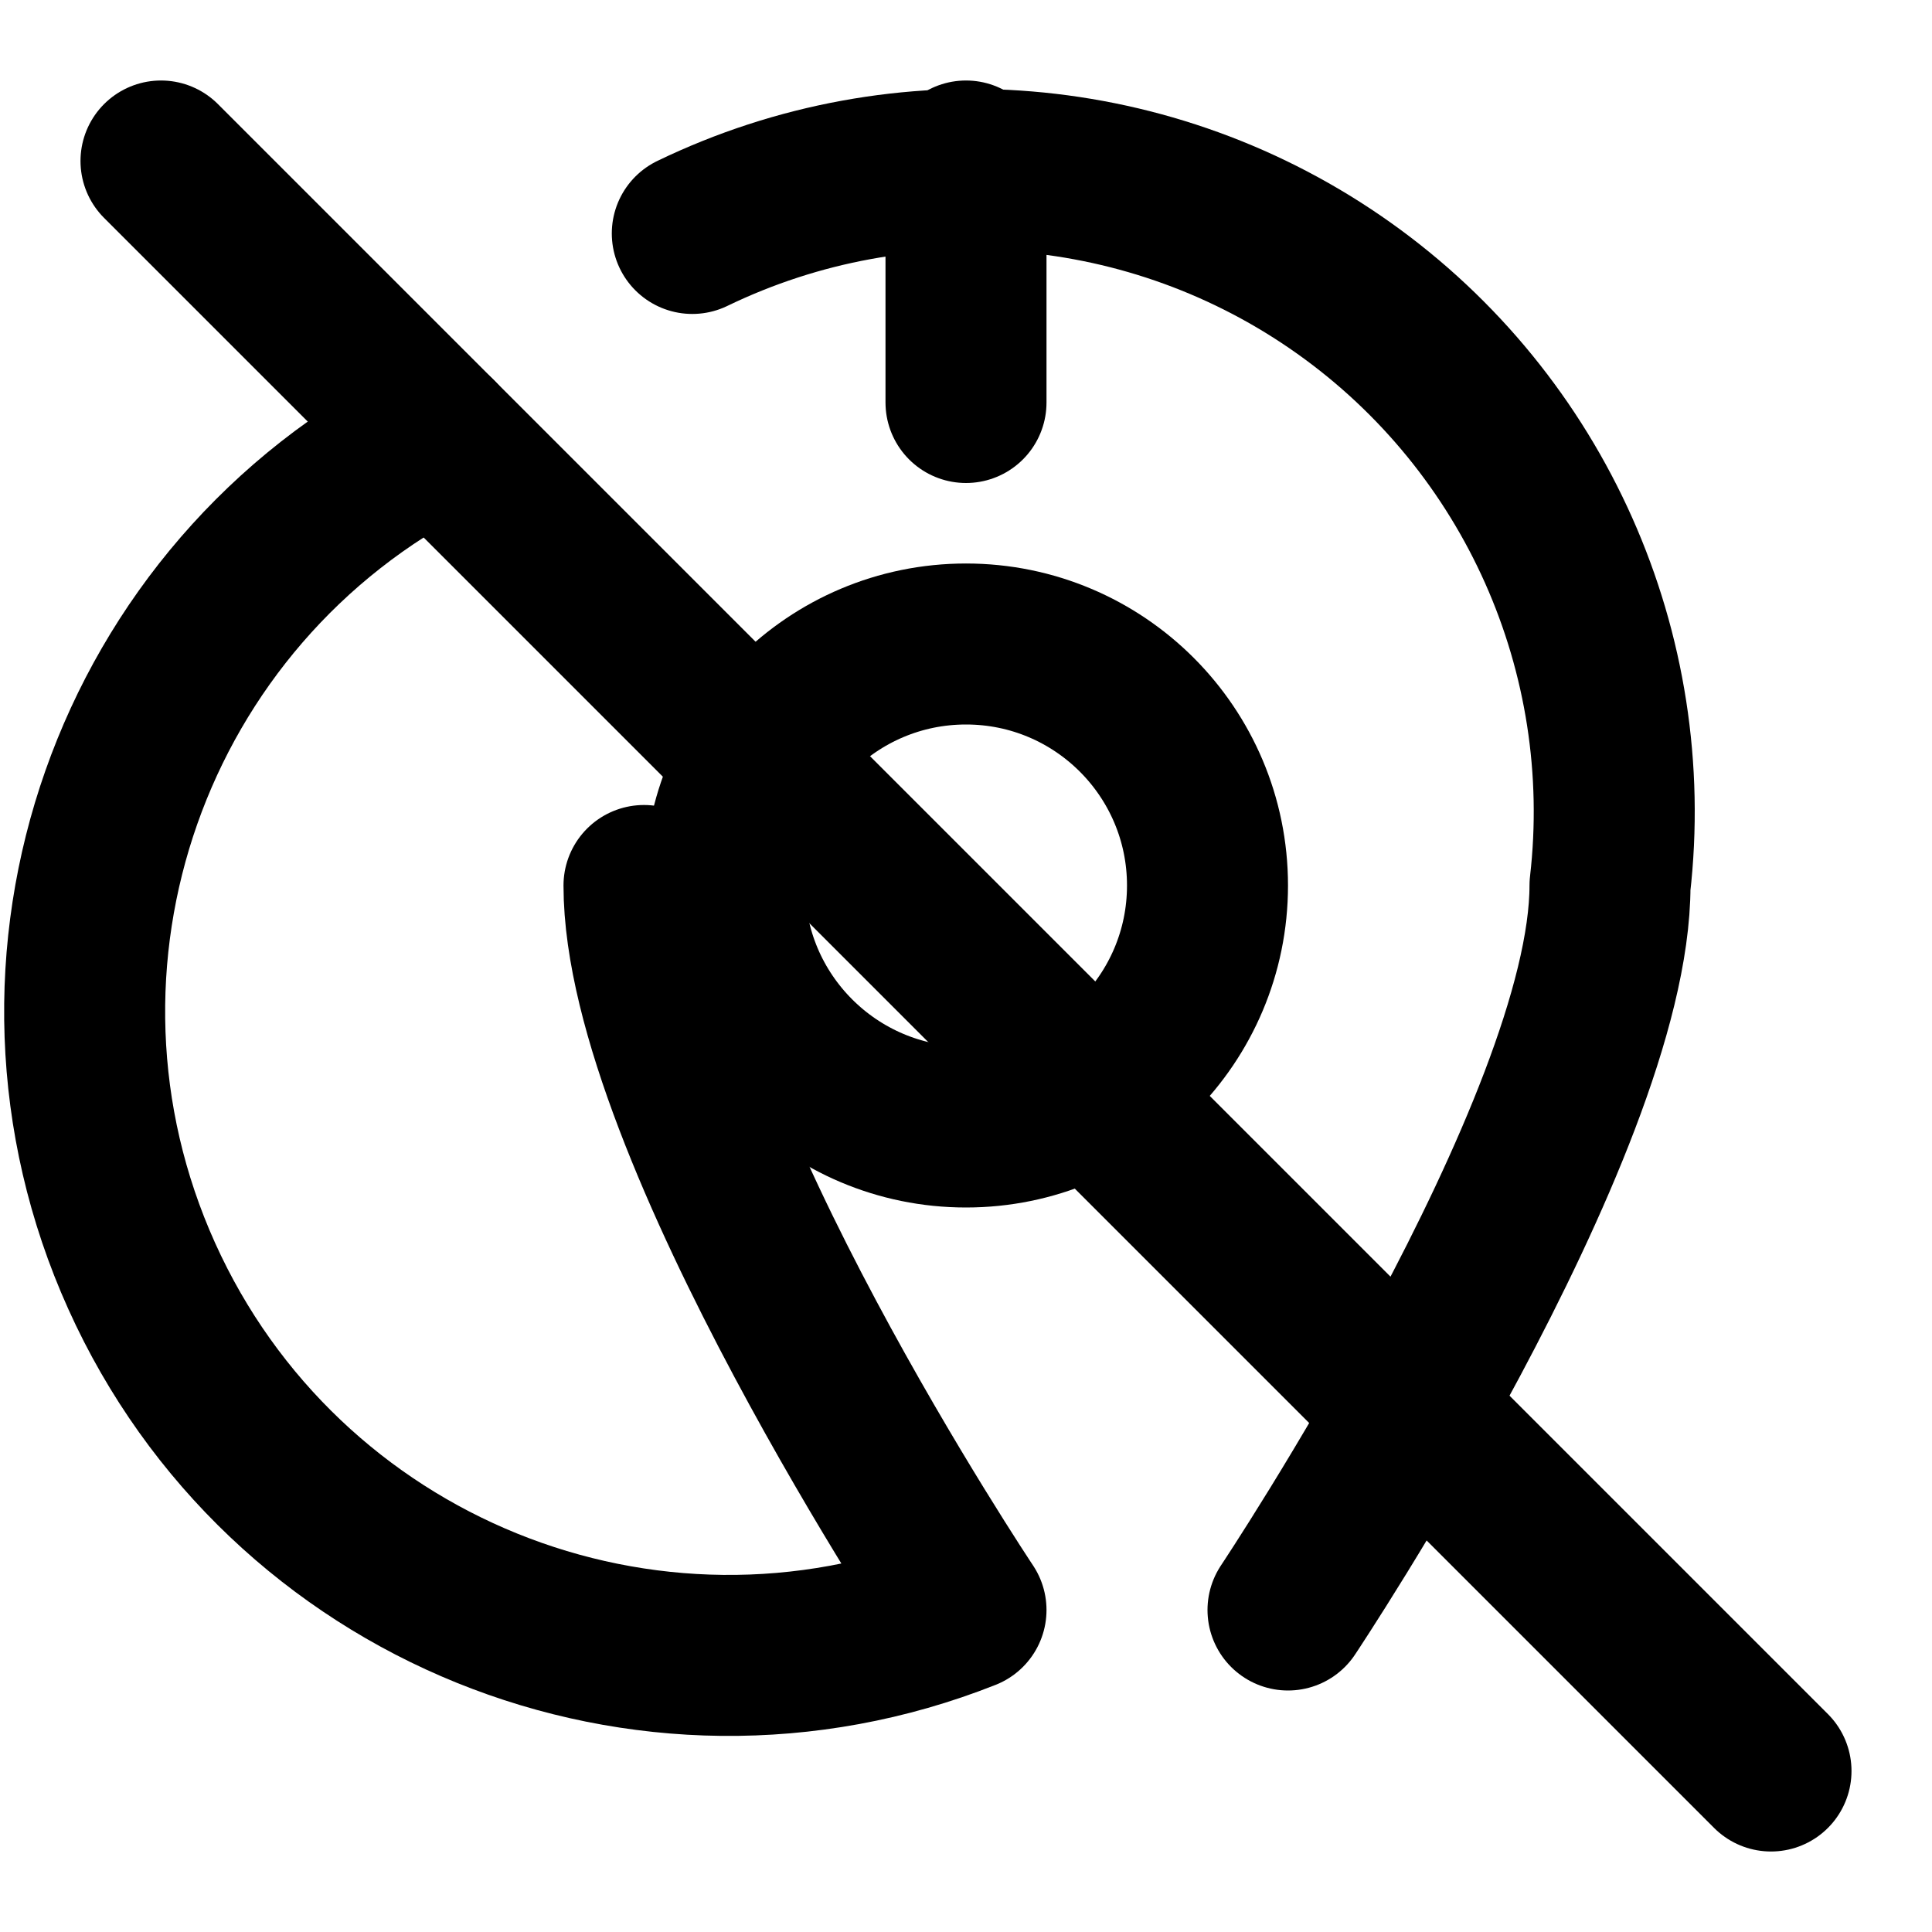
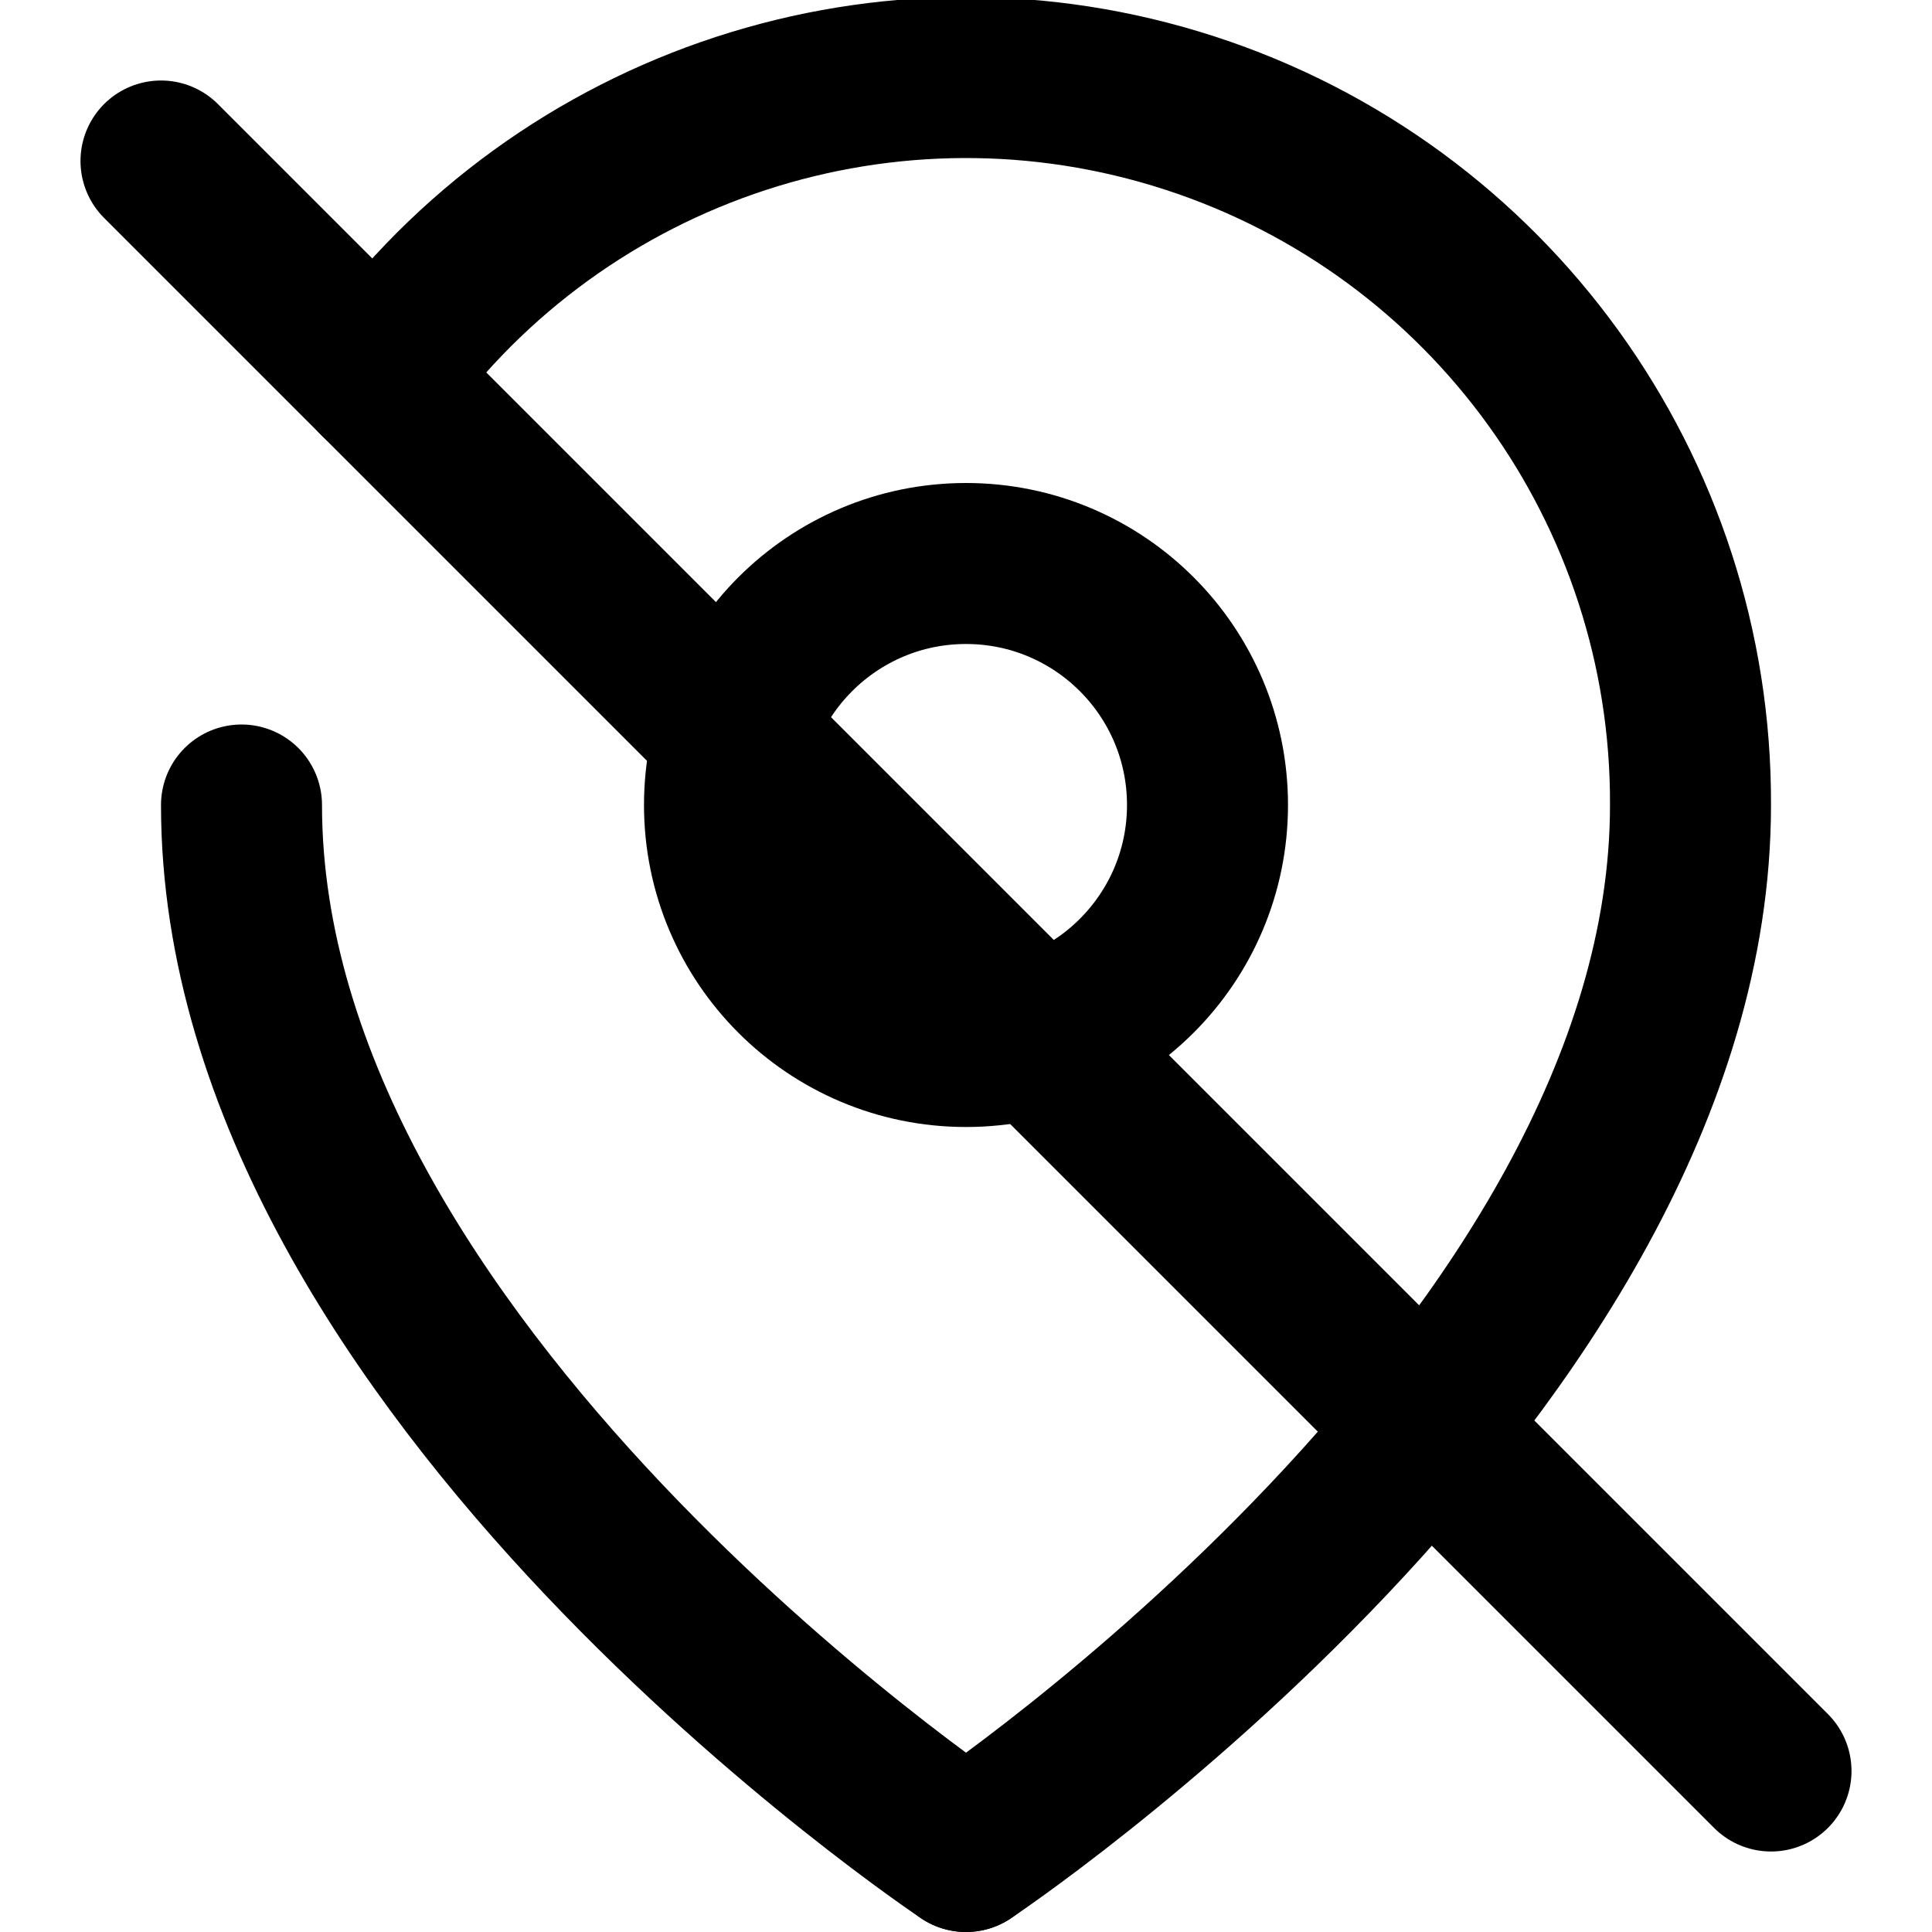
<svg xmlns="http://www.w3.org/2000/svg" viewBox="0 0 24 24" fill="none" stroke="currentColor" stroke-width="2" stroke-linecap="round" stroke-linejoin="round">
-   <path d="M5.43 5.43A8 8 0 0 0 12 20c0 0-4-6-4-9" />
-   <path d="M8.6 2.9A7.98 7.98 0 0 1 20 11c0 3-4 9-4 9" />
-   <path d="M12 2v3" />
-   <circle cx="12" cy="11" r="3" />
-   <path d="m2 2 20 20" />
+   <path d="M4.7 4.7A9 9 0 0 1 21 10c0 7-9 13-9 13" />
+   <path d="M3 10C3 17 12 23 12 23" />
+   <circle cx="12" cy="10" r="3" />
+   <path d="M2 2L22 22" />
</svg>
